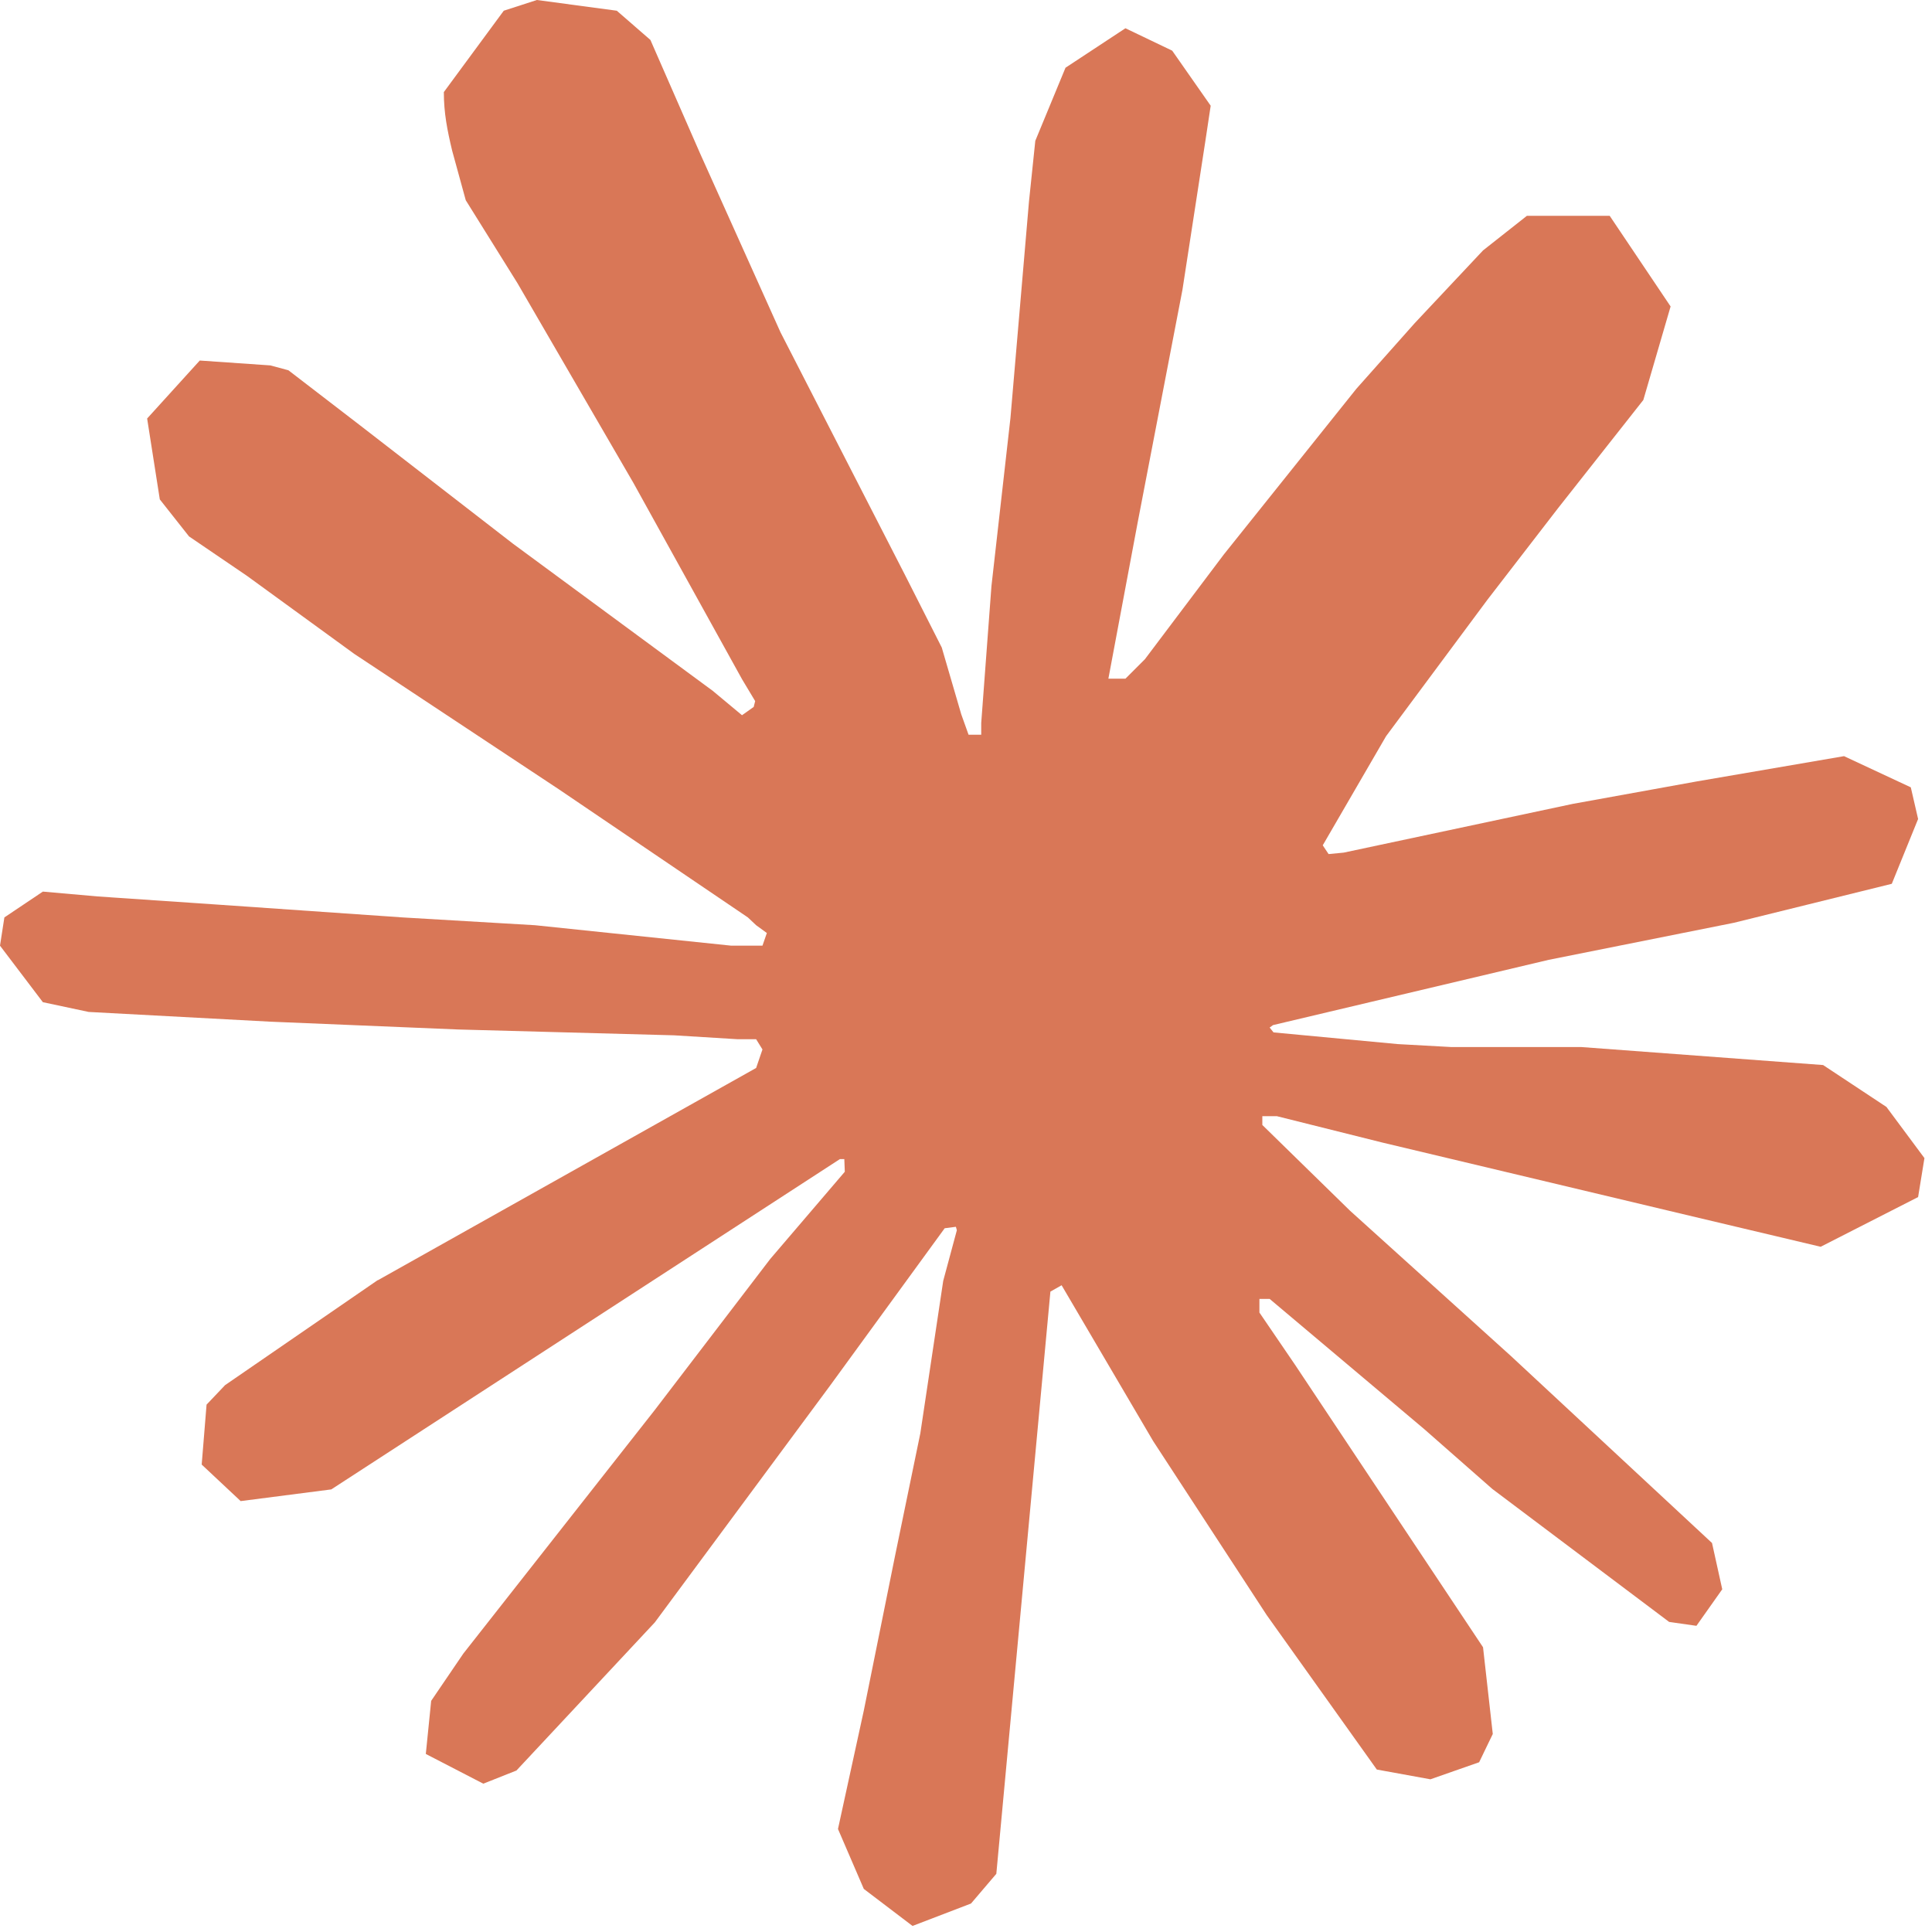
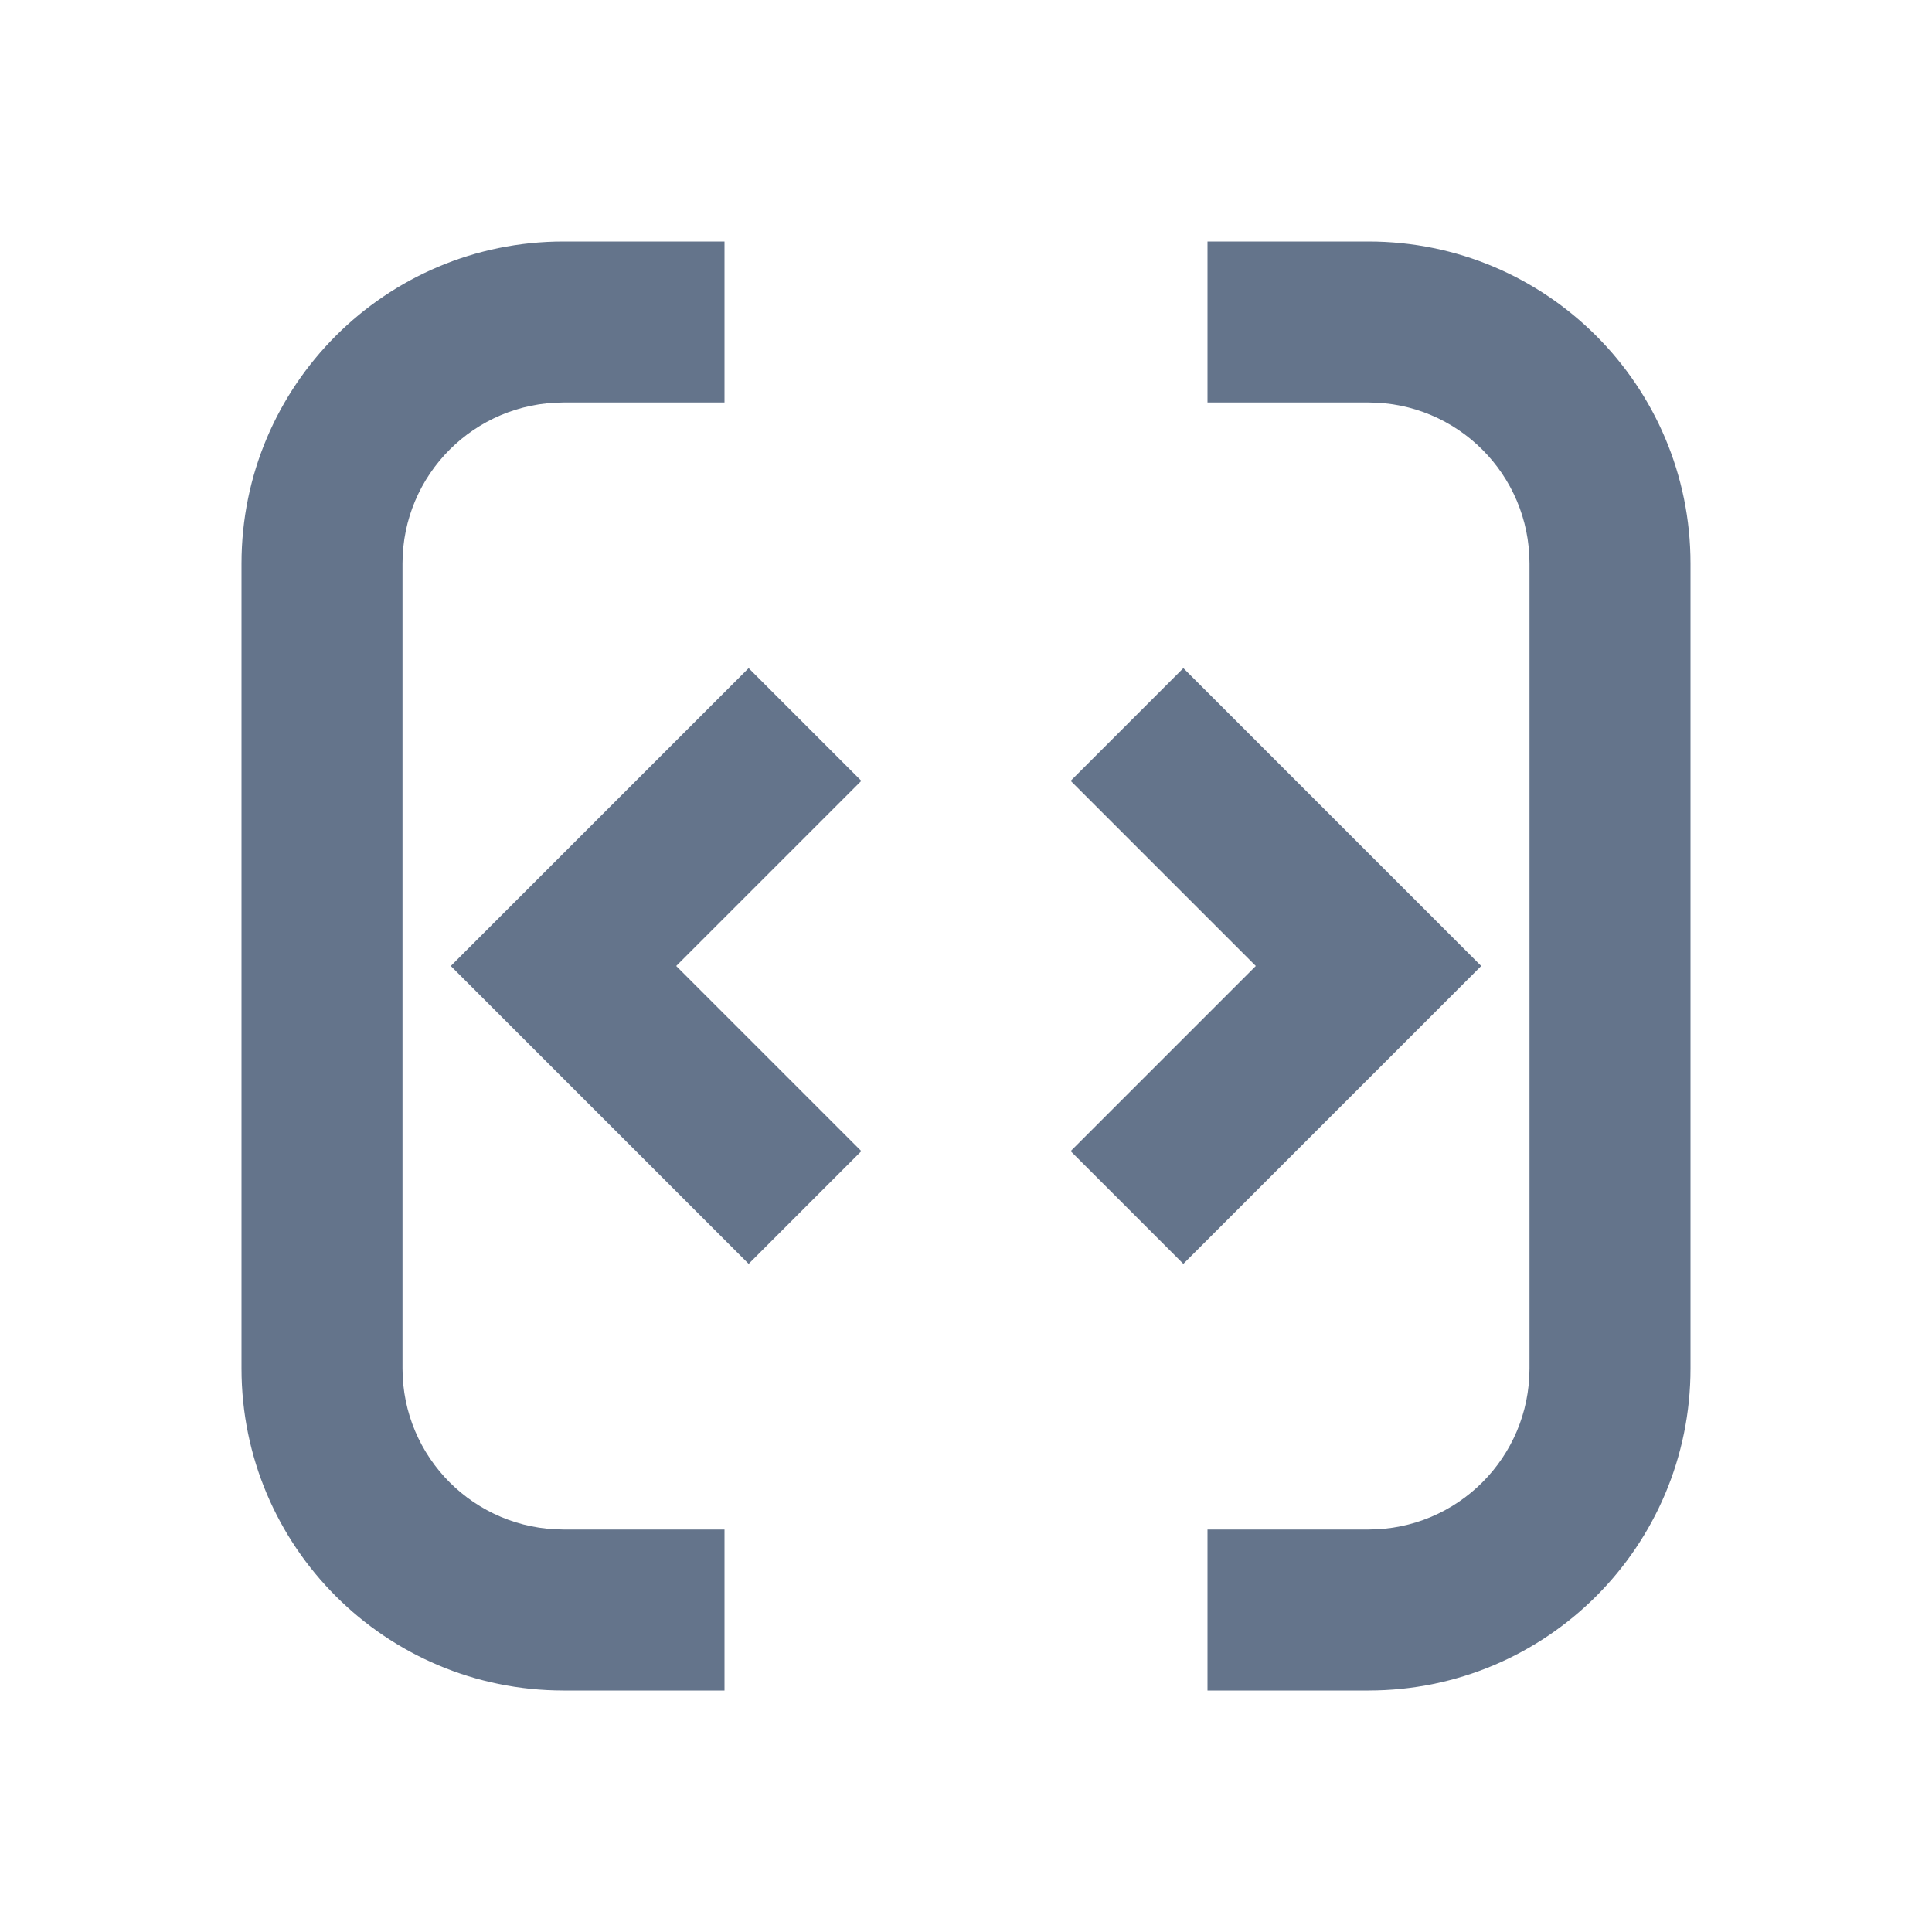
- <svg xmlns="http://www.w3.org/2000/svg" width="256" height="257" preserveAspectRatio="xMidYMid" viewBox="0 0 256 257">
-   <path fill="#D97757" d="m50.228 170.321 50.357-28.257.843-2.463-.843-1.361h-2.462l-8.426-.518-28.775-.778-24.952-1.037-24.175-1.296-6.092-1.297L0 125.796l.583-3.759 5.12-3.434 7.324.648 16.202 1.101 24.304 1.685 17.629 1.037 26.118 2.722h4.148l.583-1.685-1.426-1.037-1.101-1.037-25.147-17.045-27.22-18.017-14.258-10.37-7.713-5.25-3.888-4.925-1.685-10.758 7-7.713 9.397.649 2.398.648 9.527 7.323 20.35 15.75L94.817 91.9l3.889 3.24 1.555-1.102.195-.777-1.75-2.917-14.453-26.118-15.425-26.572-6.87-11.018-1.814-6.61c-.648-2.723-1.102-4.991-1.102-7.778l7.972-10.823L71.42 0 82.05 1.426l4.472 3.888 6.61 15.101 10.694 23.786 16.591 32.34 4.861 9.592 2.592 8.879.973 2.722h1.685v-1.556l1.36-18.211 2.528-22.36 2.463-28.776.843-8.1 4.018-9.722 7.971-5.25 6.222 2.981 5.12 7.324-.713 4.73-3.046 19.768-5.962 30.98-3.889 20.739h2.268l2.593-2.593 10.499-13.934 17.628-22.036 7.778-8.749 9.073-9.657 5.833-4.601h11.018l8.1 12.055-3.628 12.443-11.342 14.388-9.398 12.184-13.48 18.147-8.426 14.518.778 1.166 2.01-.194 30.46-6.481 16.462-2.982 19.637-3.37 8.88 4.148.971 4.213-3.5 8.62-20.998 5.184-24.628 4.926-36.682 8.685-.454.324.519.648 16.526 1.555 7.065.389h17.304l32.21 2.398 8.426 5.574 5.055 6.805-.843 5.184-12.962 6.611-17.498-4.148-40.83-9.721-14-3.5h-1.944v1.167l11.666 11.406 21.387 19.314 26.767 24.887 1.36 6.157-3.434 4.86-3.63-.518-23.526-17.693-9.073-7.972-20.545-17.304h-1.36v1.814l4.73 6.935 25.017 37.59 1.296 11.536-1.814 3.76-6.481 2.268-7.13-1.297-14.647-20.544-15.1-23.138-12.185-20.739-1.49.843-7.194 77.448-3.37 3.953-7.778 2.981-6.48-4.925-3.436-7.972 3.435-15.749 4.148-20.544 3.37-16.333 3.046-20.285 1.815-6.74-.13-.454-1.49.194-15.295 20.999-23.267 31.433-18.406 19.702-4.407 1.75-7.648-3.954.713-7.064 4.277-6.286 25.47-32.405 15.36-20.092 9.917-11.6-.065-1.686h-.583L44.07 198.125l-12.055 1.555-5.185-4.86.648-7.972 2.463-2.593 20.35-13.999-.064.065Z" />
+ <svg xmlns="http://www.w3.org/2000/svg" viewBox="0 0 24 24" role="img">
+   <path fill="#64748b" d="M7 3a4 4 0 0 0-4 4v10a4 4 0 0 0 4 4h2v-2H7a2 2 0 0 1-2-2V7a2 2 0 0 1 2-2h2V3H7Zm8 0v2h2a2 2 0 0 1 2 2v10a2 2 0 0 1-2 2h-2v2h2a4 4 0 0 0 4-4V7a4 4 0 0 0-4-4h-2Zm-5.7 5.3L5.6 12l3.7 3.7 1.4-1.4L8.4 12l2.3-2.3-1.4-1.4Zm5.4 0-1.4 1.4 2.3 2.3-2.3 2.3 1.4 1.4 3.7-3.7-3.7-3.7Z" />
</svg>
